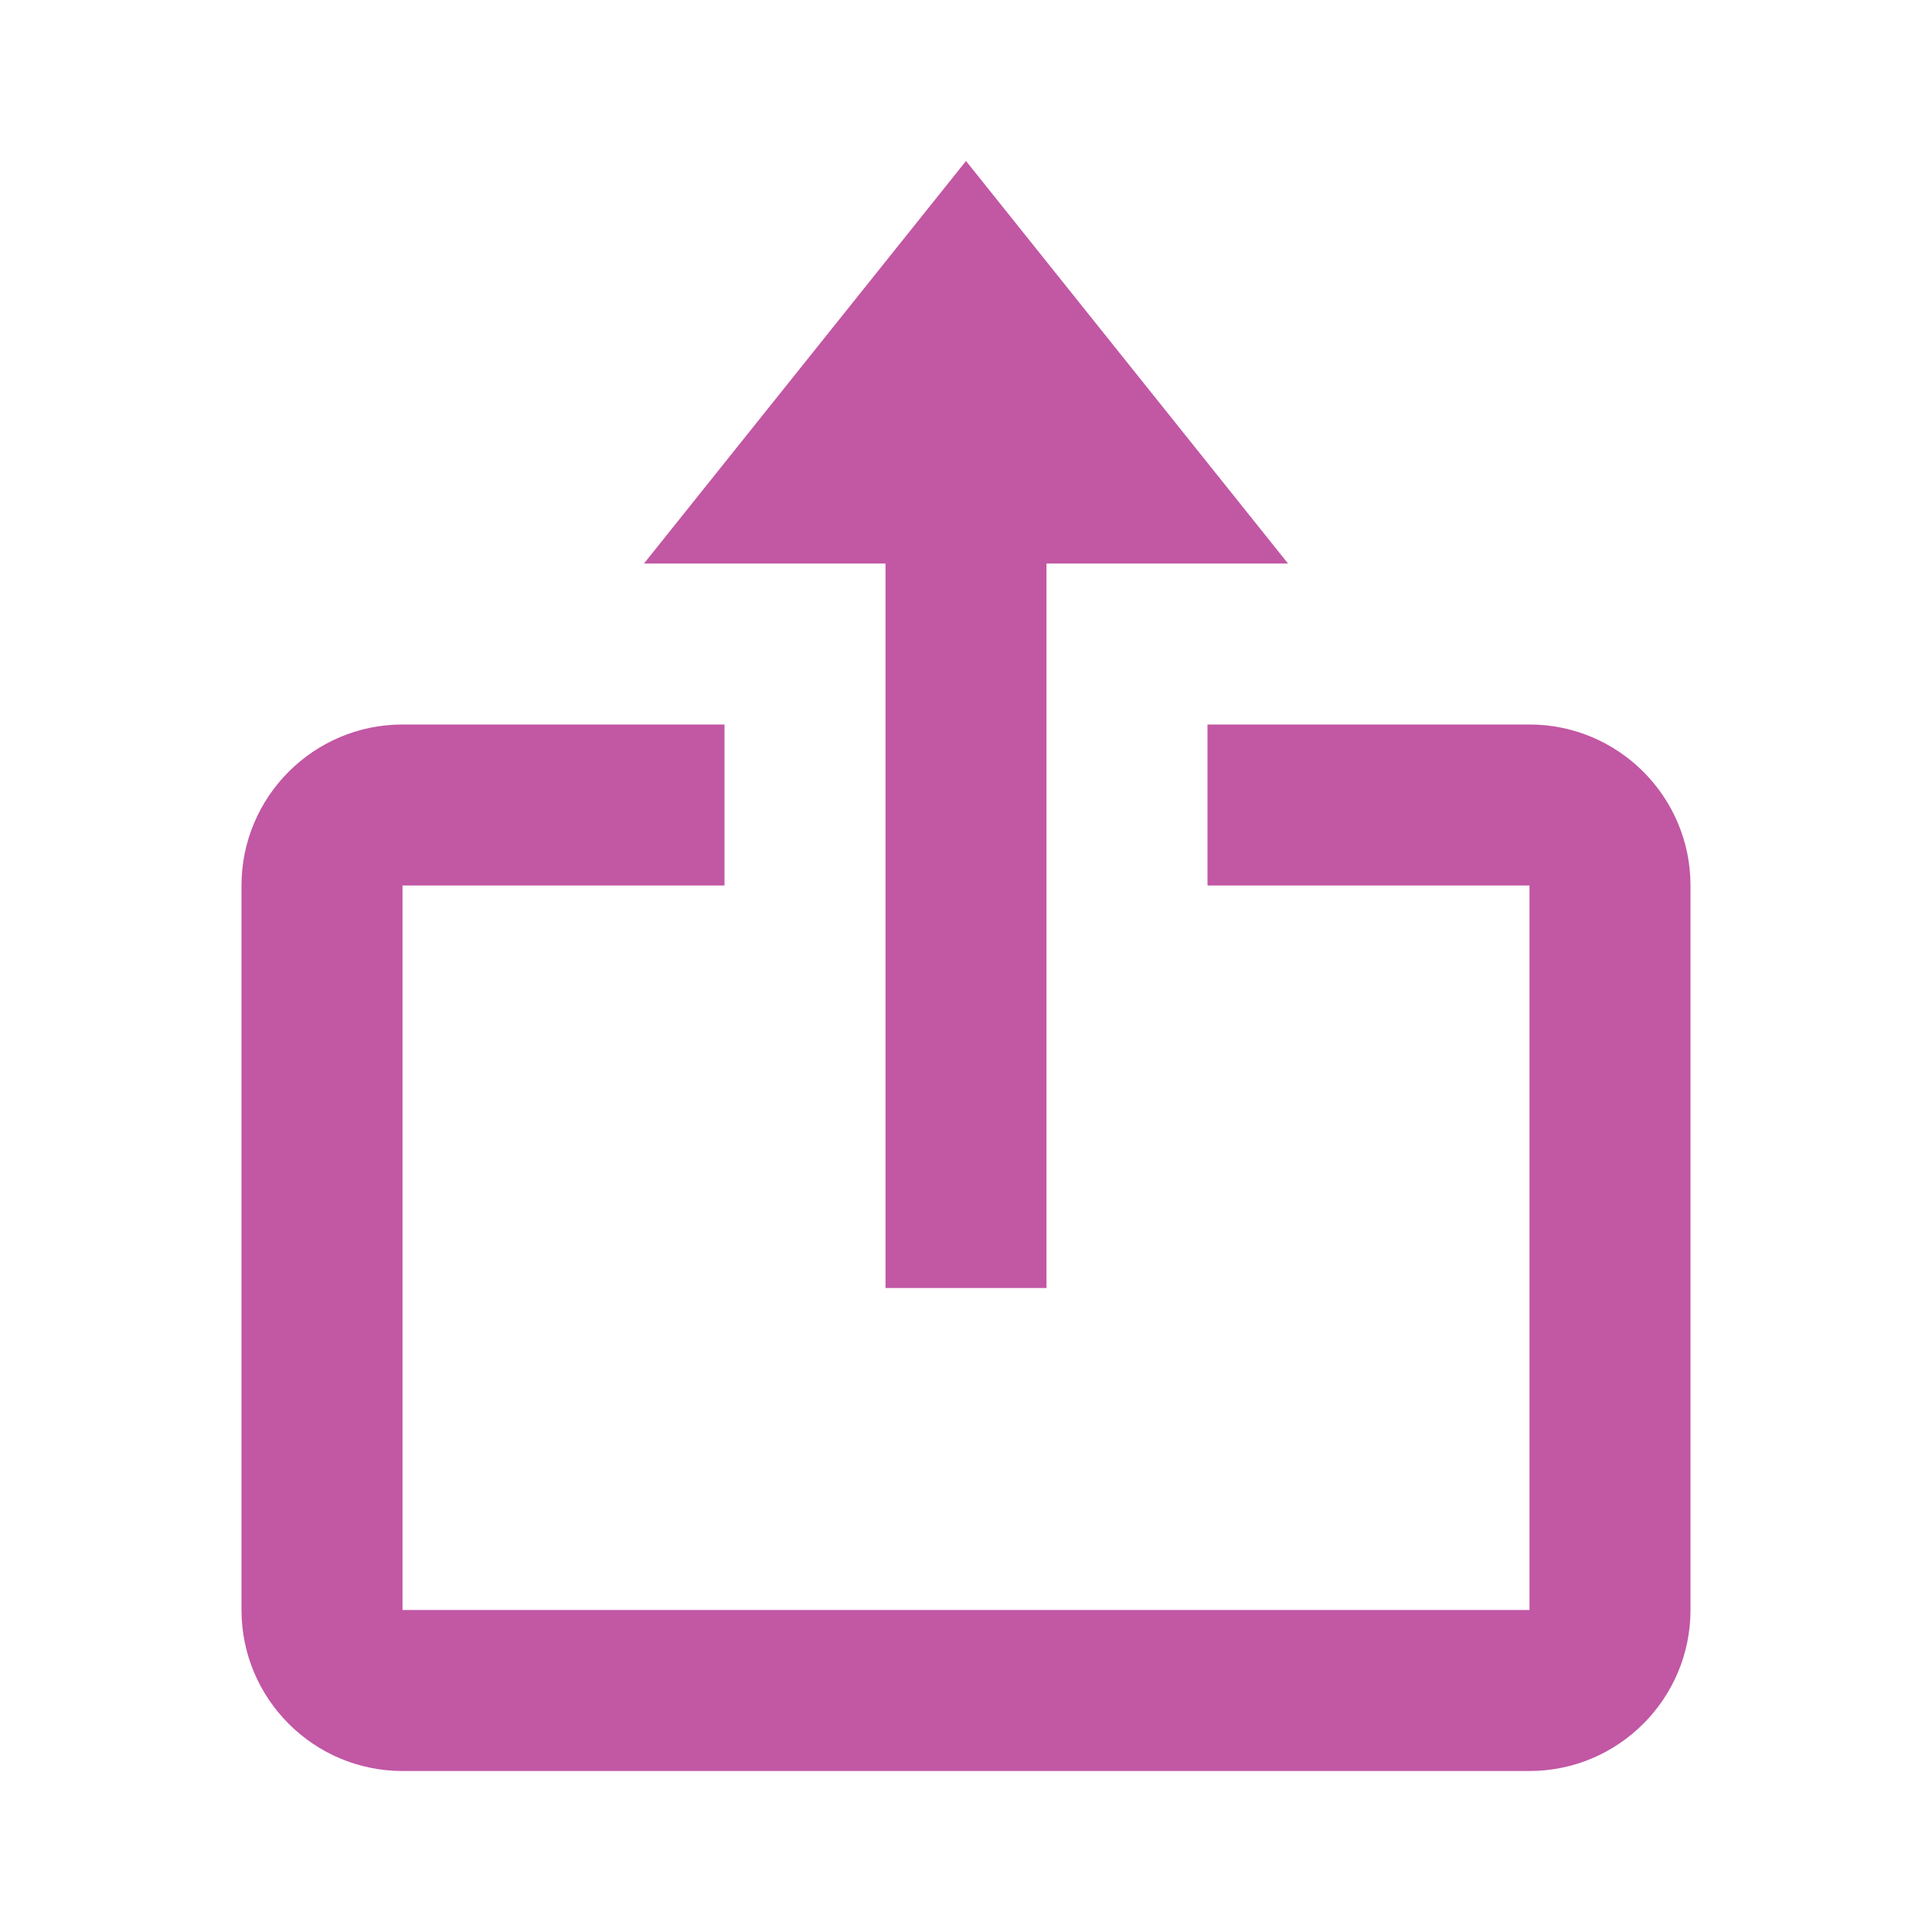
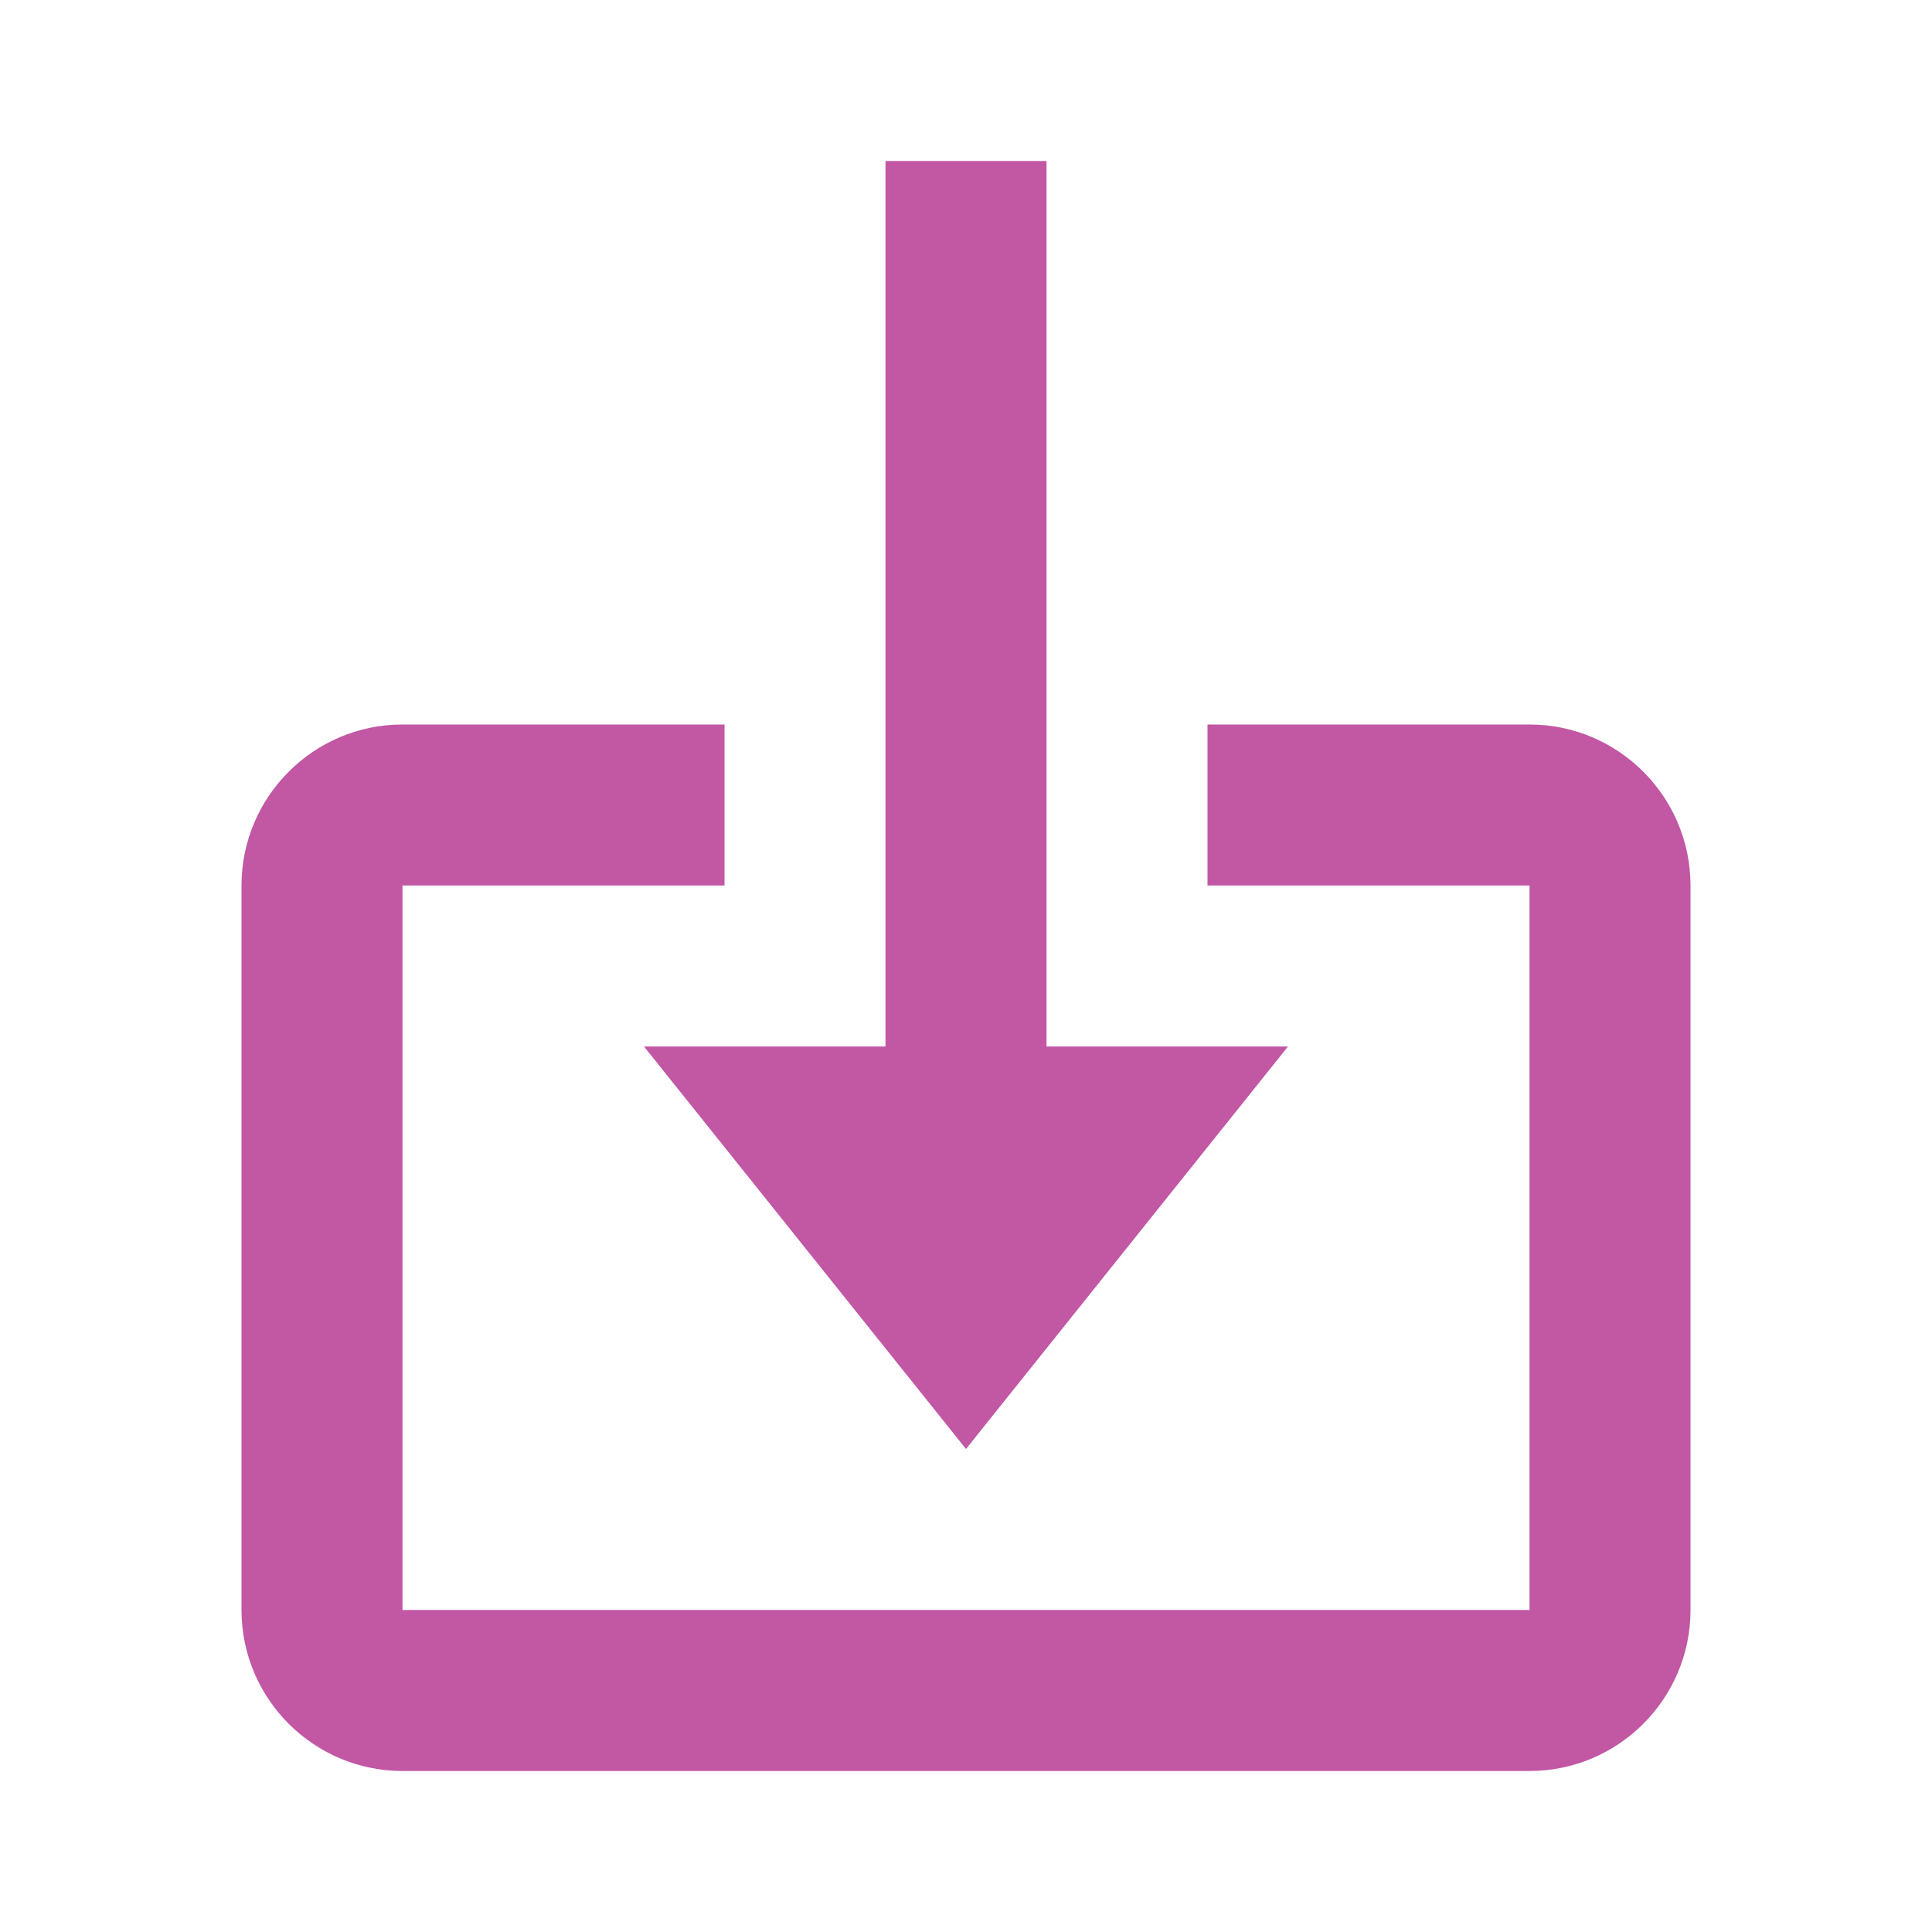
<svg xmlns="http://www.w3.org/2000/svg" fill="#c257a4" width="800px" height="800px" viewBox="0 0 24 24">
  <g id="SVGRepo_bgCarrier" stroke-width="0" />
-   <g id="SVGRepo_tracerCarrier" stroke-linecap="round" stroke-linejoin="round" stroke="#CCCCCC" stroke-width="0.096" />
+   <g id="SVGRepo_tracerCarrier" stroke-linecap="round" stroke-linejoin="round" stroke="#CCCCCC" stroke-width="0.672" />
  <g id="SVGRepo_iconCarrier">
-     <path d="M11 16h2V7h3l-4-5-4 5h3z" />
-     <path d="M5 22h14c1.103 0 2-.897 2-2v-9c0-1.103-.897-2-2-2h-4v2h4v9H5v-9h4V9H5c-1.103 0-2 .897-2 2v9c0 1.103.897 2 2 2z" />
+     <path d="m12 18 4-5h-3V2h-2v11H8z" />
+     <path d="M19 9h-4v2h4v9H5v-9h4V9H5c-1.103 0-2 .897-2 2v9c0 1.103.897 2 2 2h14c1.103 0 2-.897 2-2v-9c0-1.103-.897-2-2-2z" />
  </g>
</svg>
